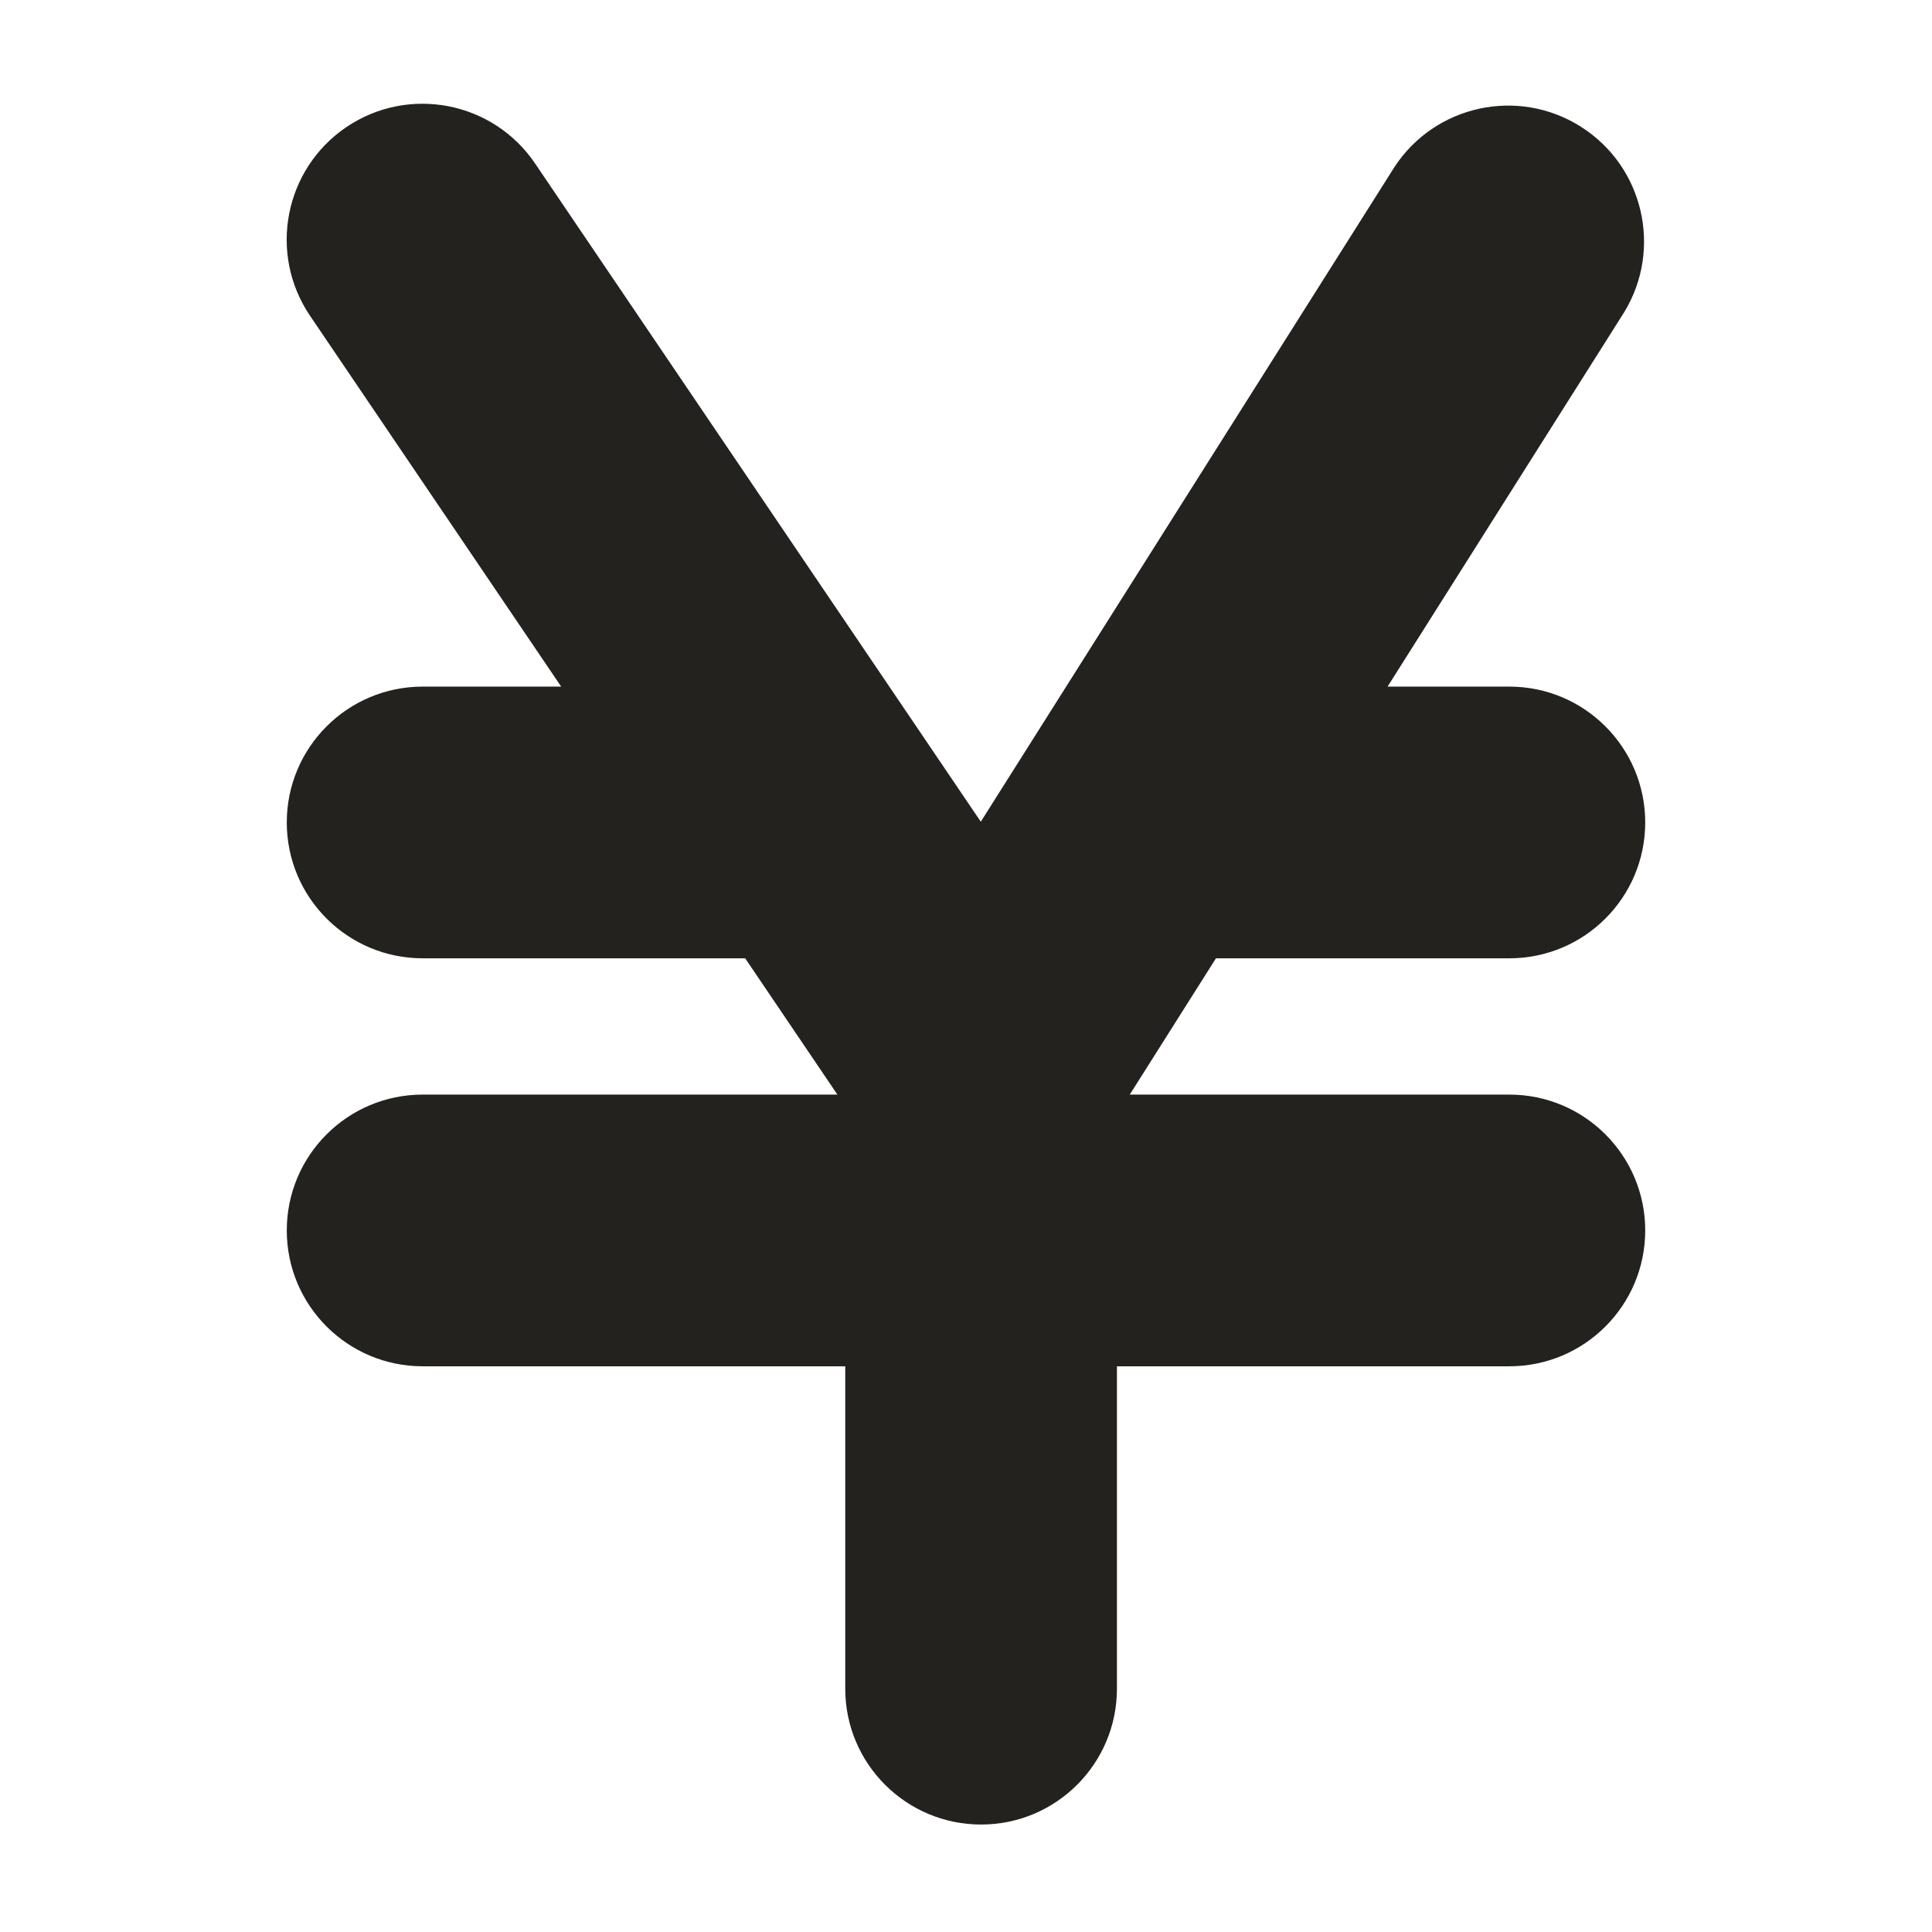
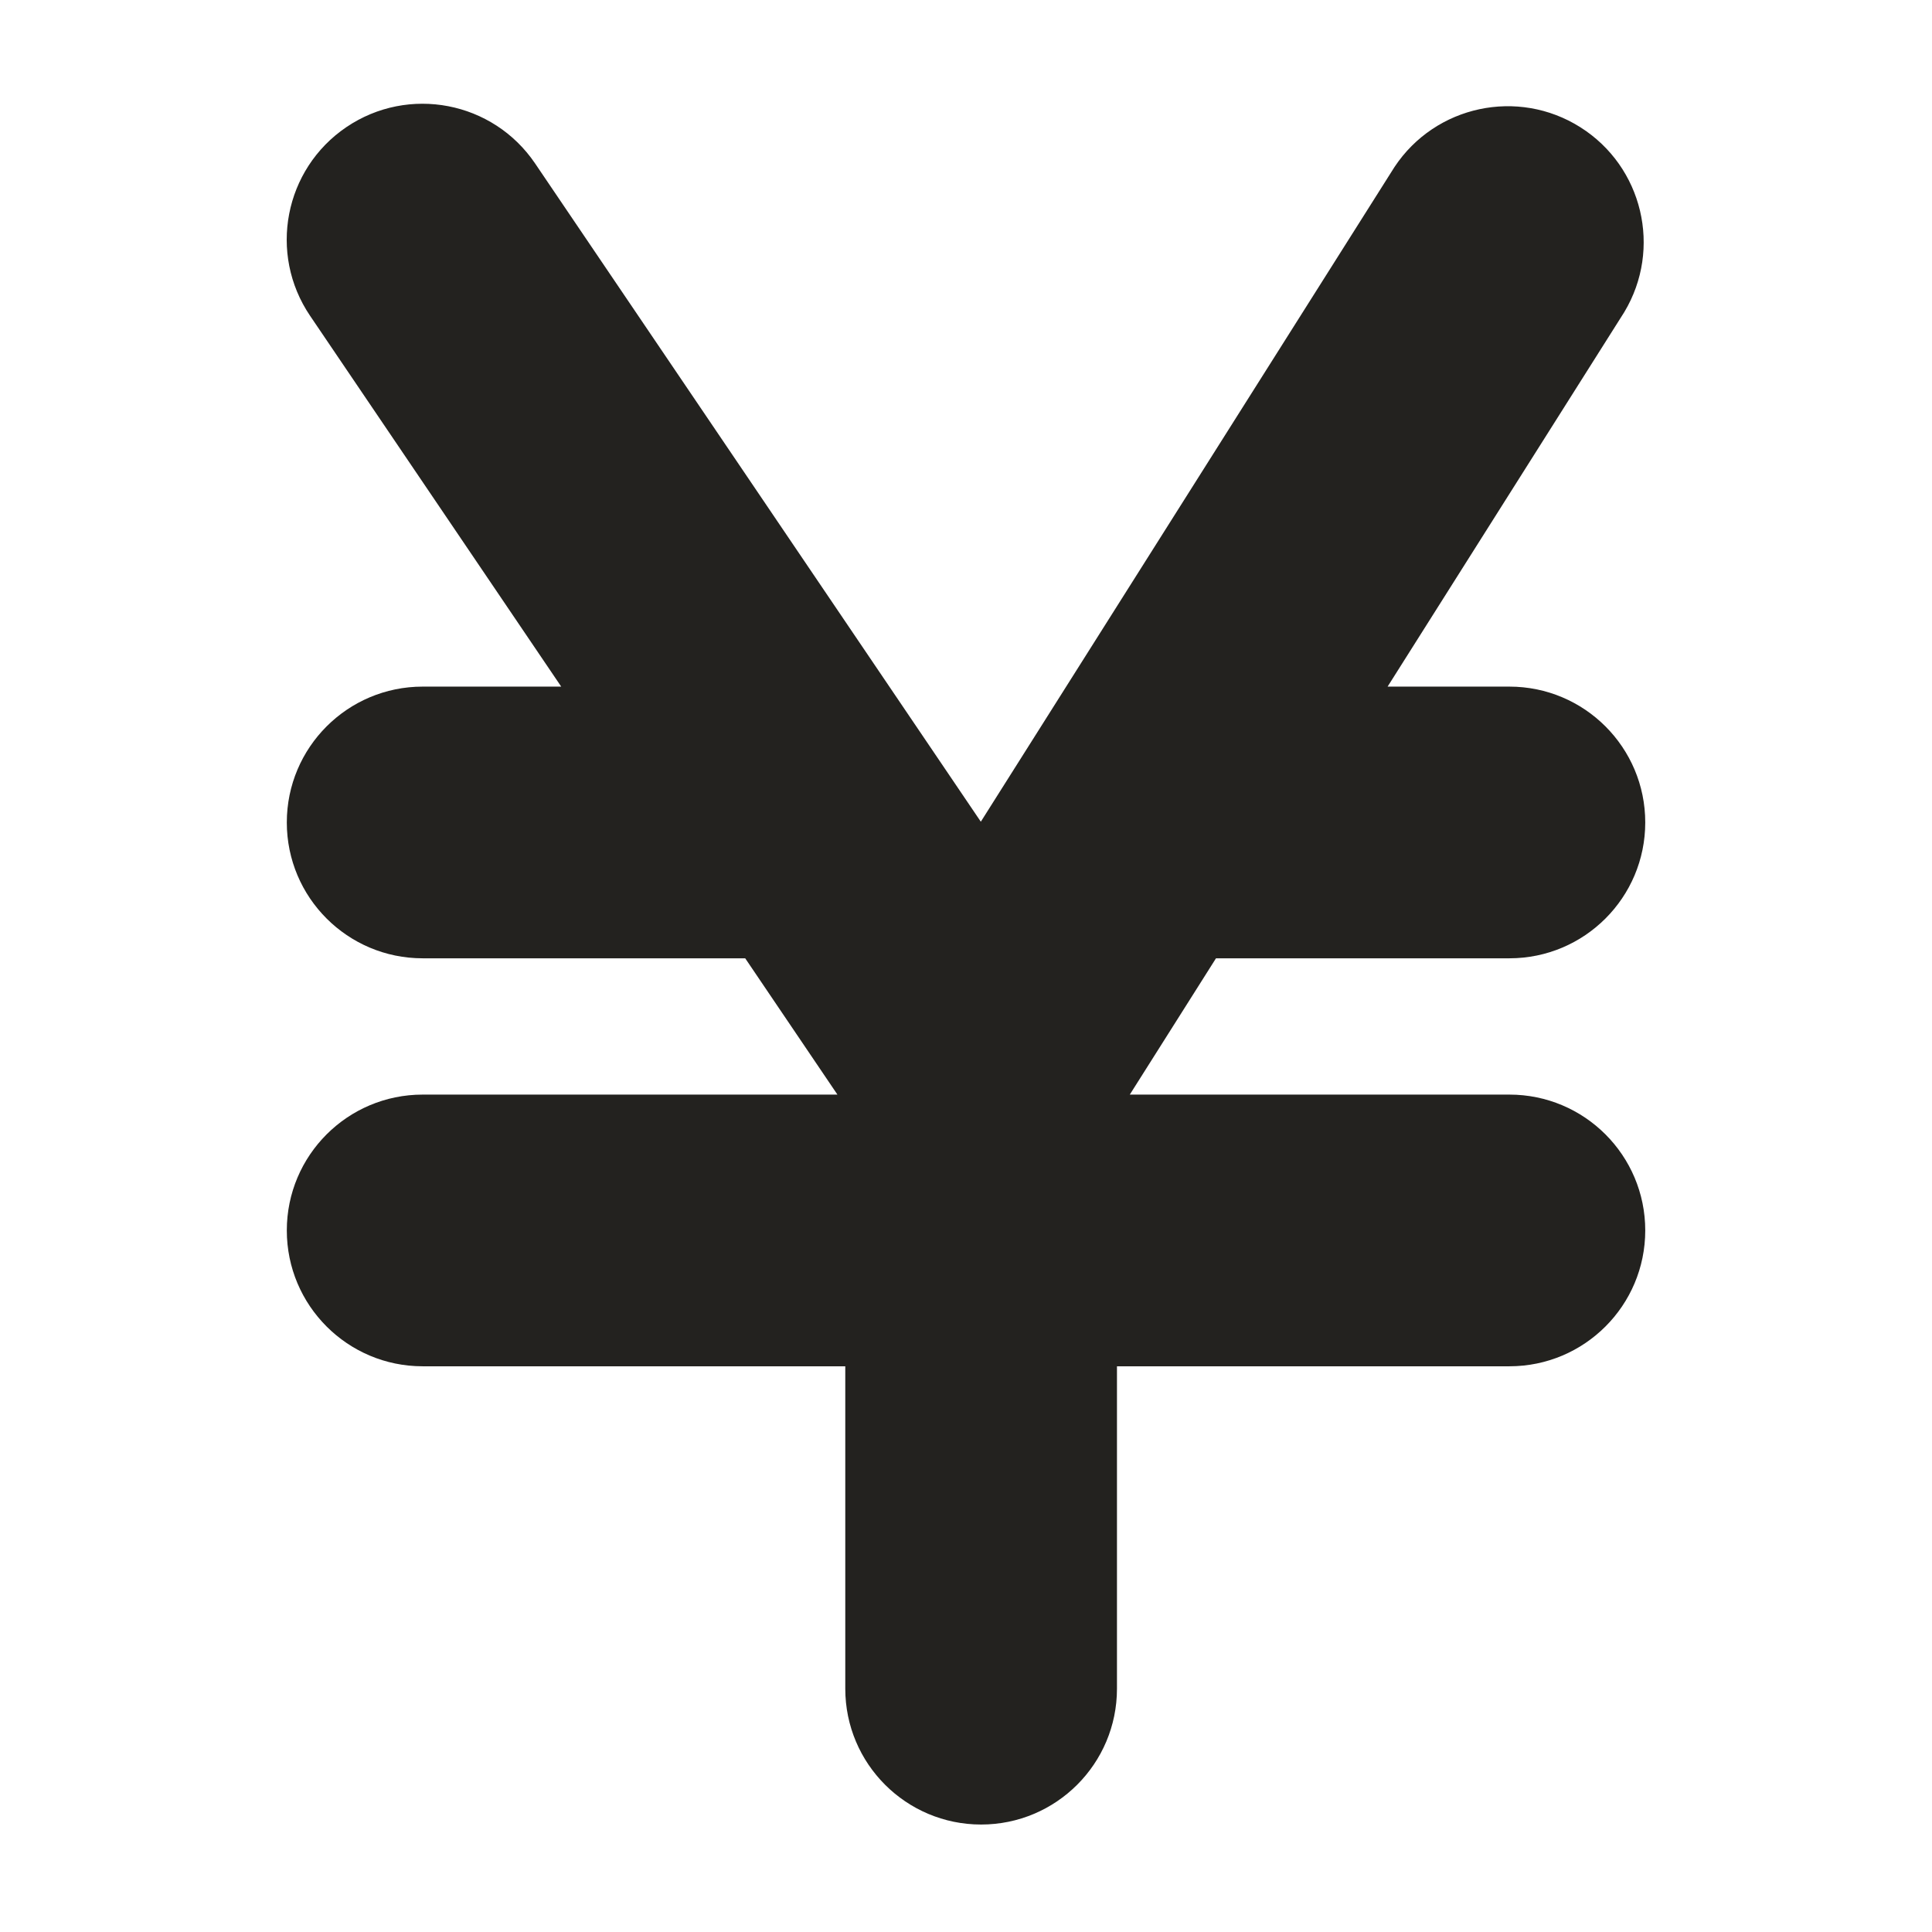
- <svg xmlns="http://www.w3.org/2000/svg" width="64" height="64" fill="none">
-   <path d="M50 36.26H37.425l2.855-4.515H50a4.5 4.5 0 0 0 0-9h-4.035l7.84-12.405a4.502 4.502 0 0 0-7.61-4.81L32.49 27.22 17.725 5.415a4.502 4.502 0 0 0-6.25-1.205 4.502 4.502 0 0 0-1.205 6.25l8.32 12.285H14a4.5 4.5 0 0 0 0 9h10.685l3.055 4.515H14a4.5 4.5 0 0 0 0 9h14v10.68a4.5 4.5 0 0 0 9 0V45.26h13a4.5 4.5 0 0 0 0-9Z" fill="#23221F" />
+ <svg xmlns="http://www.w3.org/2000/svg" width="128" height="128" fill="none">
+   <path d="M100.002 72.52h-25.15l5.71-9.03h19.44a9 9 0 0 0 0-18h-8.07l15.68-24.81a9.005 9.005 0 0 0-15.22-9.62l-27.41 43.38-29.53-43.61a9.004 9.004 0 0 0-12.5-2.41 9.004 9.004 0 0 0-2.41 12.5l16.64 24.57h-9.18a9 9 0 0 0 0 18h21.37l6.11 9.03h-27.48a9 9 0 0 0 0 18h28v21.36a9 9 0 0 0 18 0V90.52h26a9 9 0 0 0 0-18Z" fill="#23221F" />
</svg>
